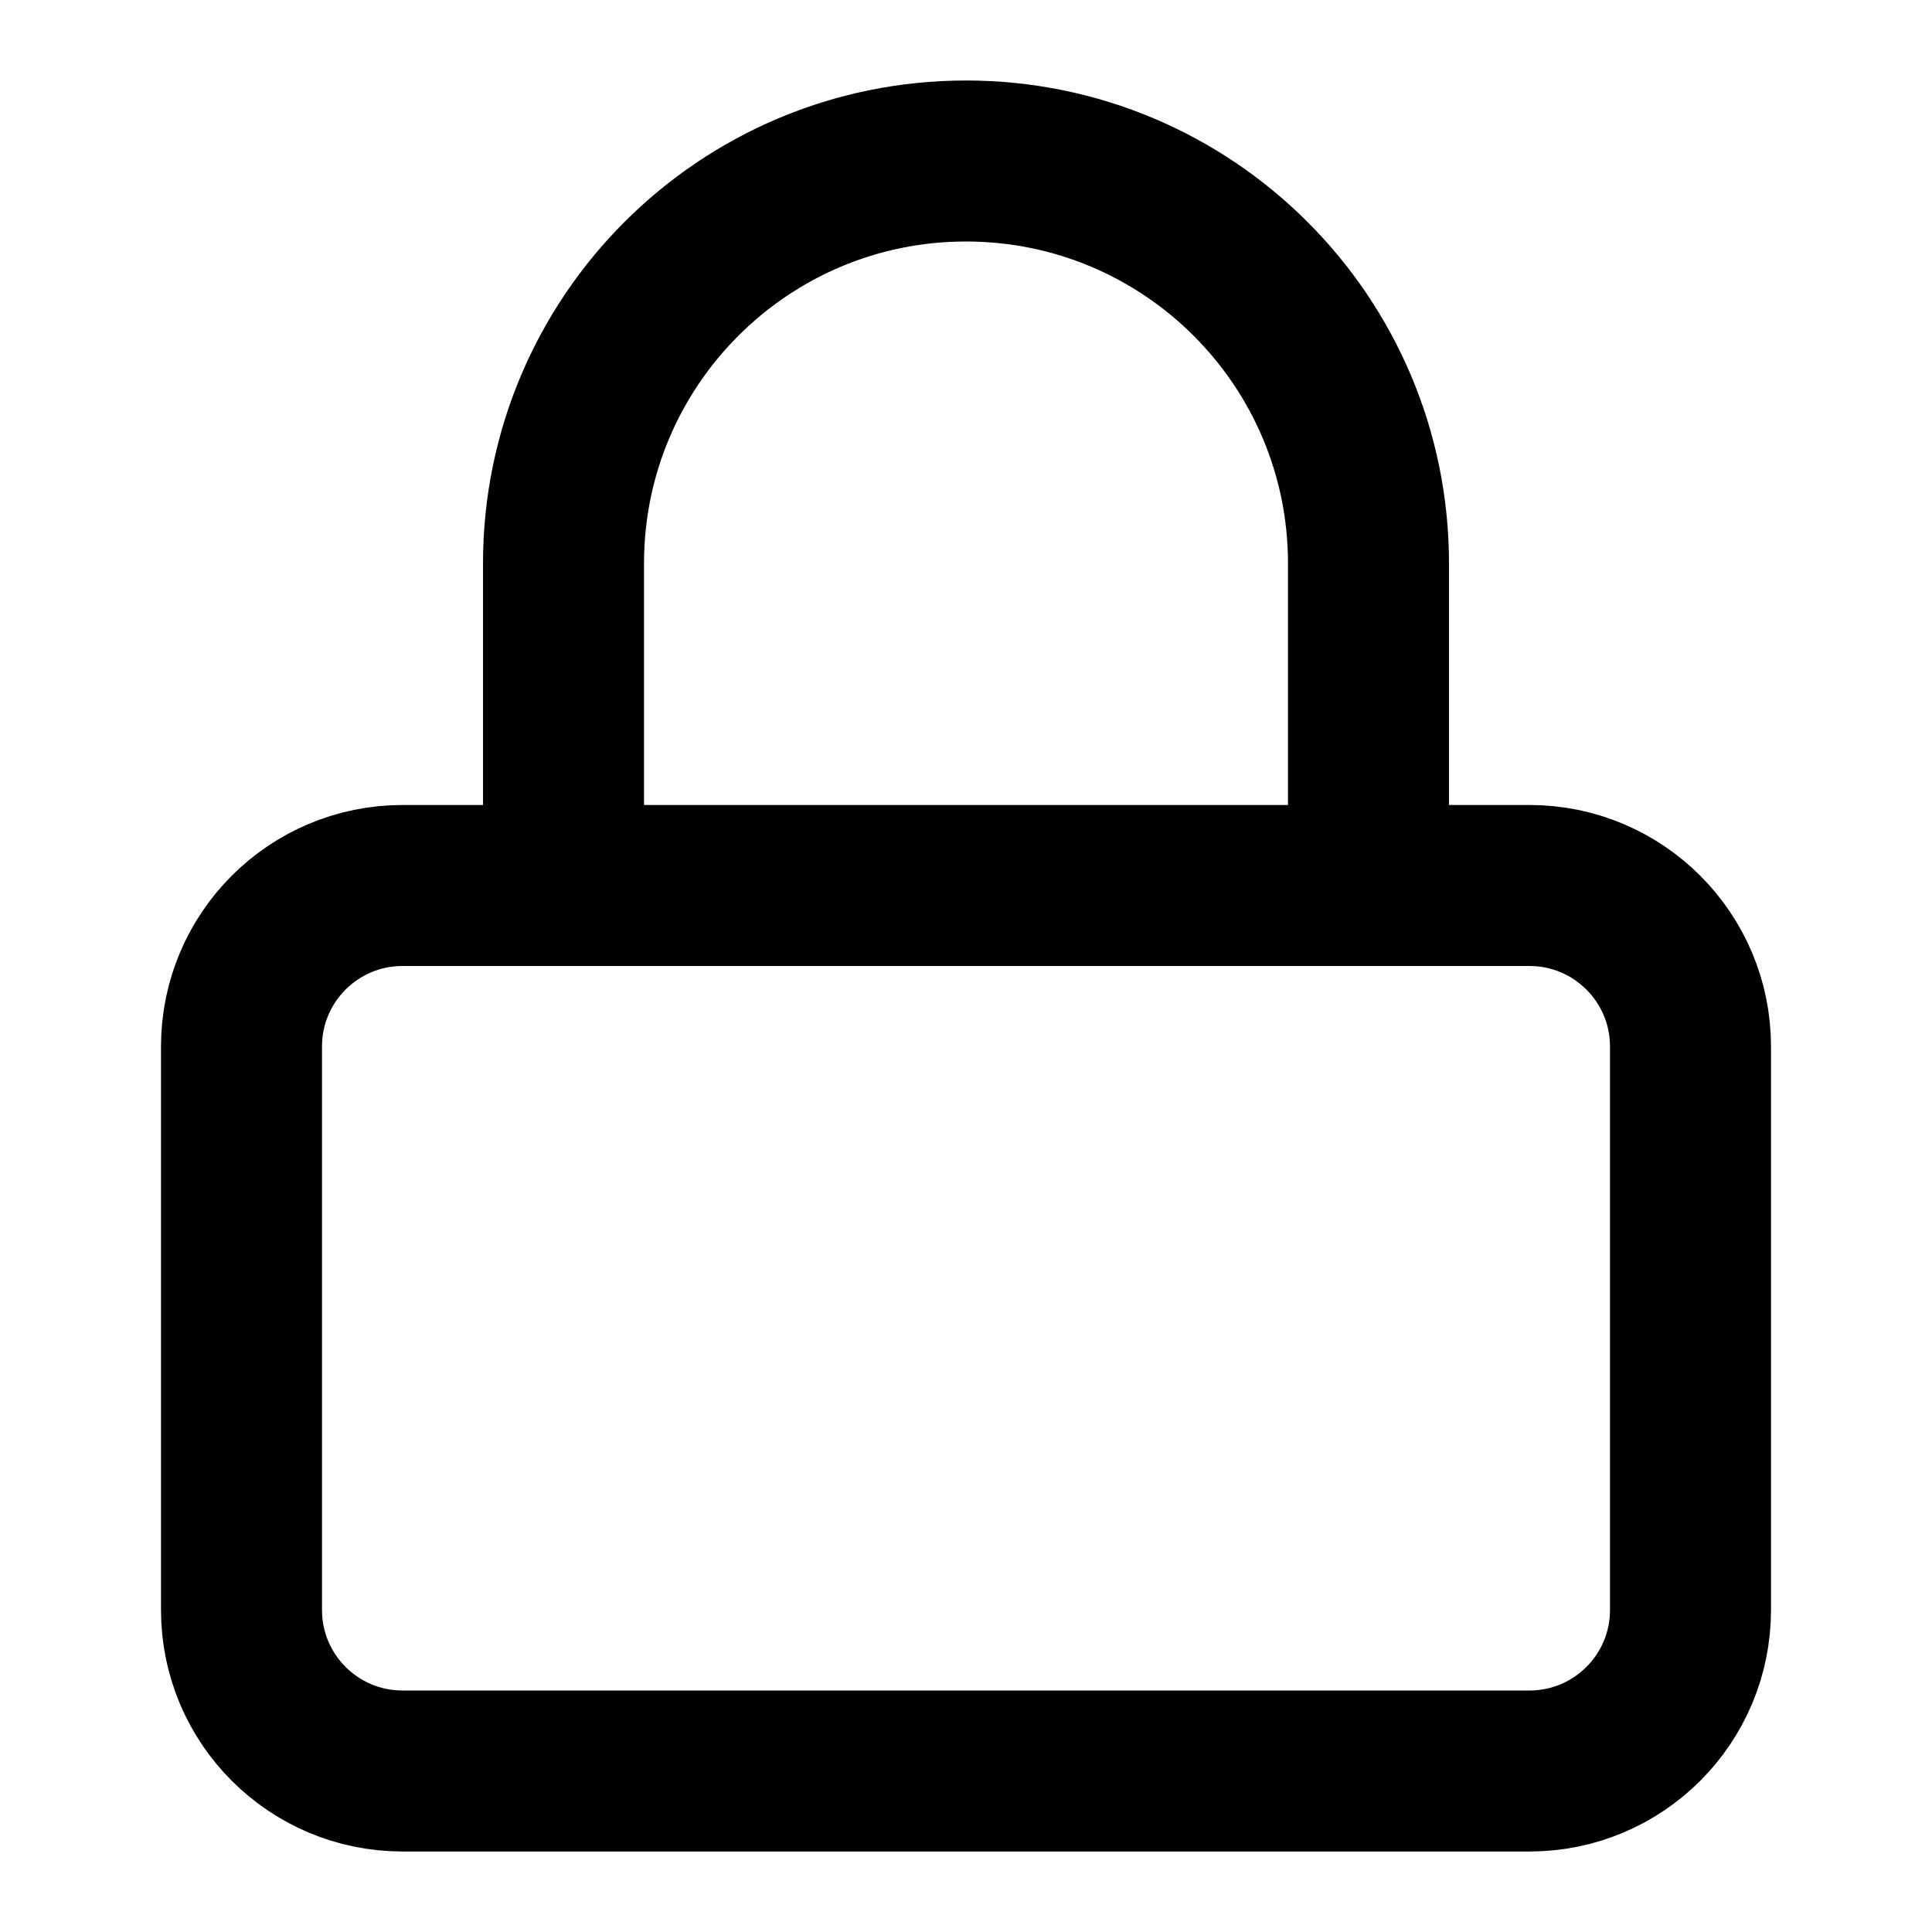
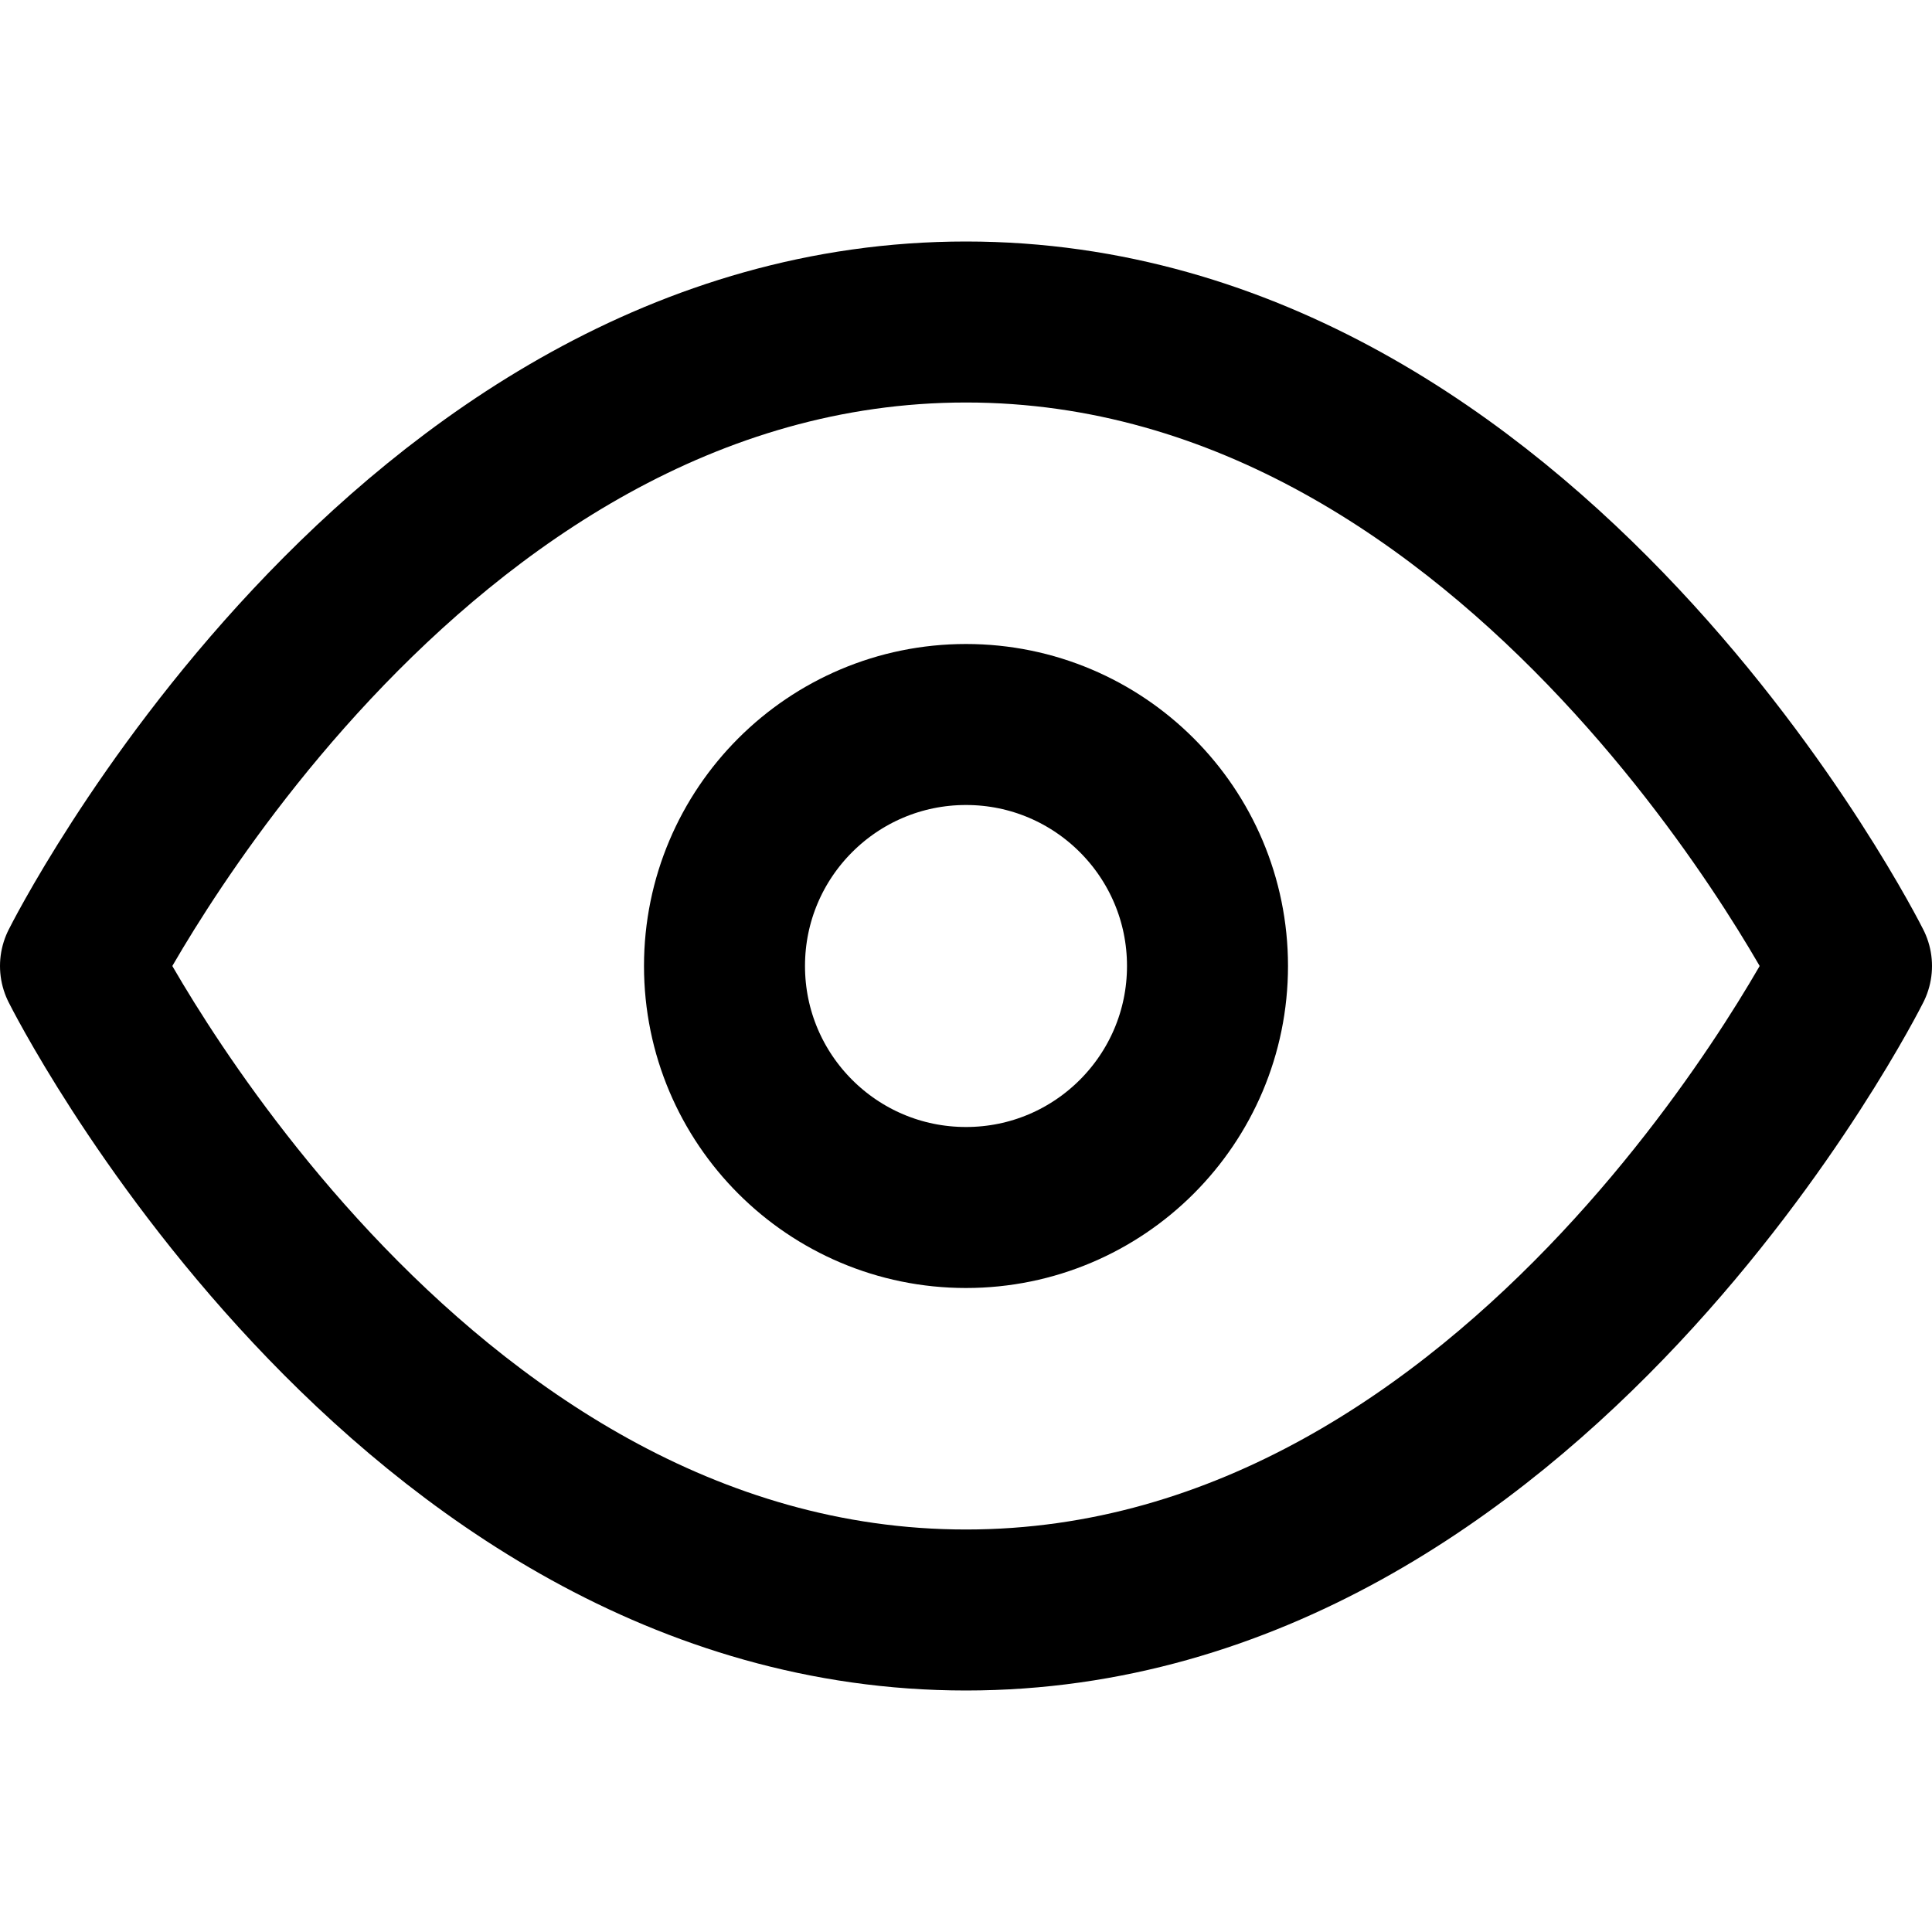
- <svg xmlns="http://www.w3.org/2000/svg" width="24" height="24" viewBox="0 0 24 24" fill="none" stroke="currentColor" stroke-width="2" stroke-linecap="round" stroke-linejoin="round" class="feather feather-lock">
-   <rect x="3" y="11" width="18" height="11" rx="2" ry="2" />
-   <path d="M7 11V7a5 5 0 0 1 10 0v4" />
+ <svg xmlns="http://www.w3.org/2000/svg" width="24" height="24" viewBox="0 0 24 24" fill="none" stroke="currentColor" stroke-width="2" stroke-linecap="round" stroke-linejoin="round" class="feather feather-eye">
+   <path d="M1 12s4-8 11-8 11 8 11 8-4 8-11 8-11-8-11-8z" />
+   <circle cx="12" cy="12" r="3" />
</svg>
